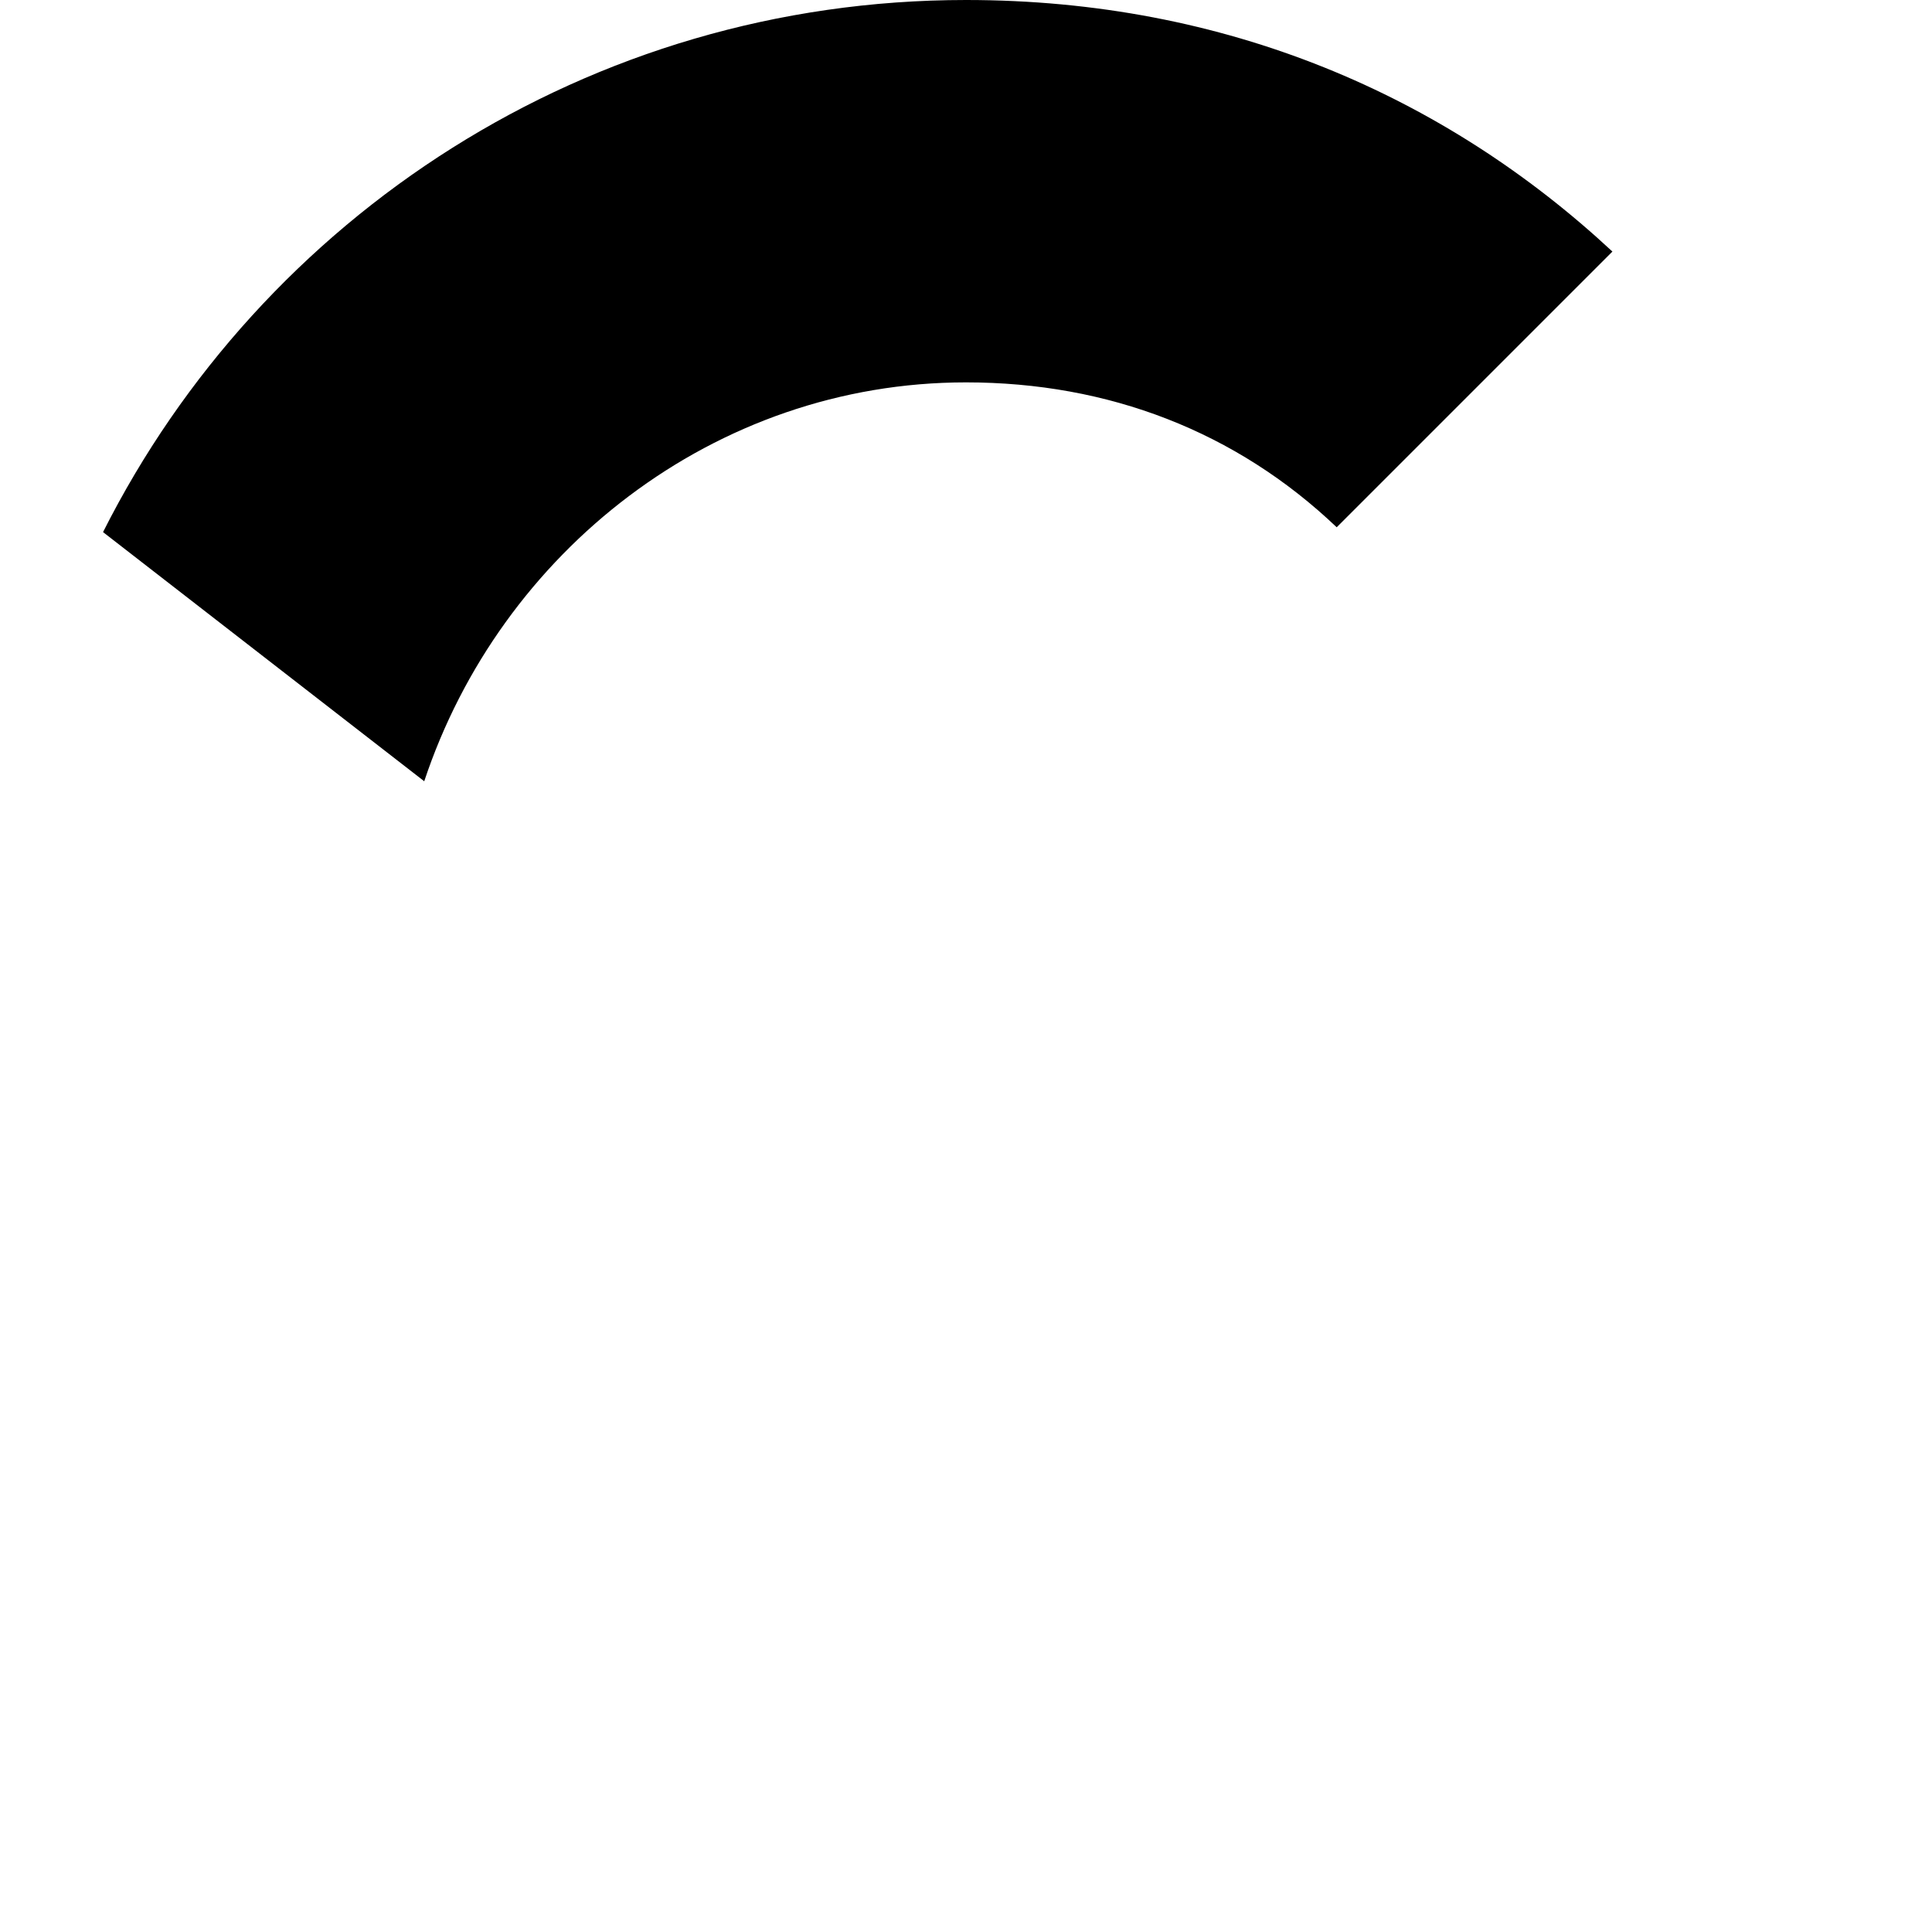
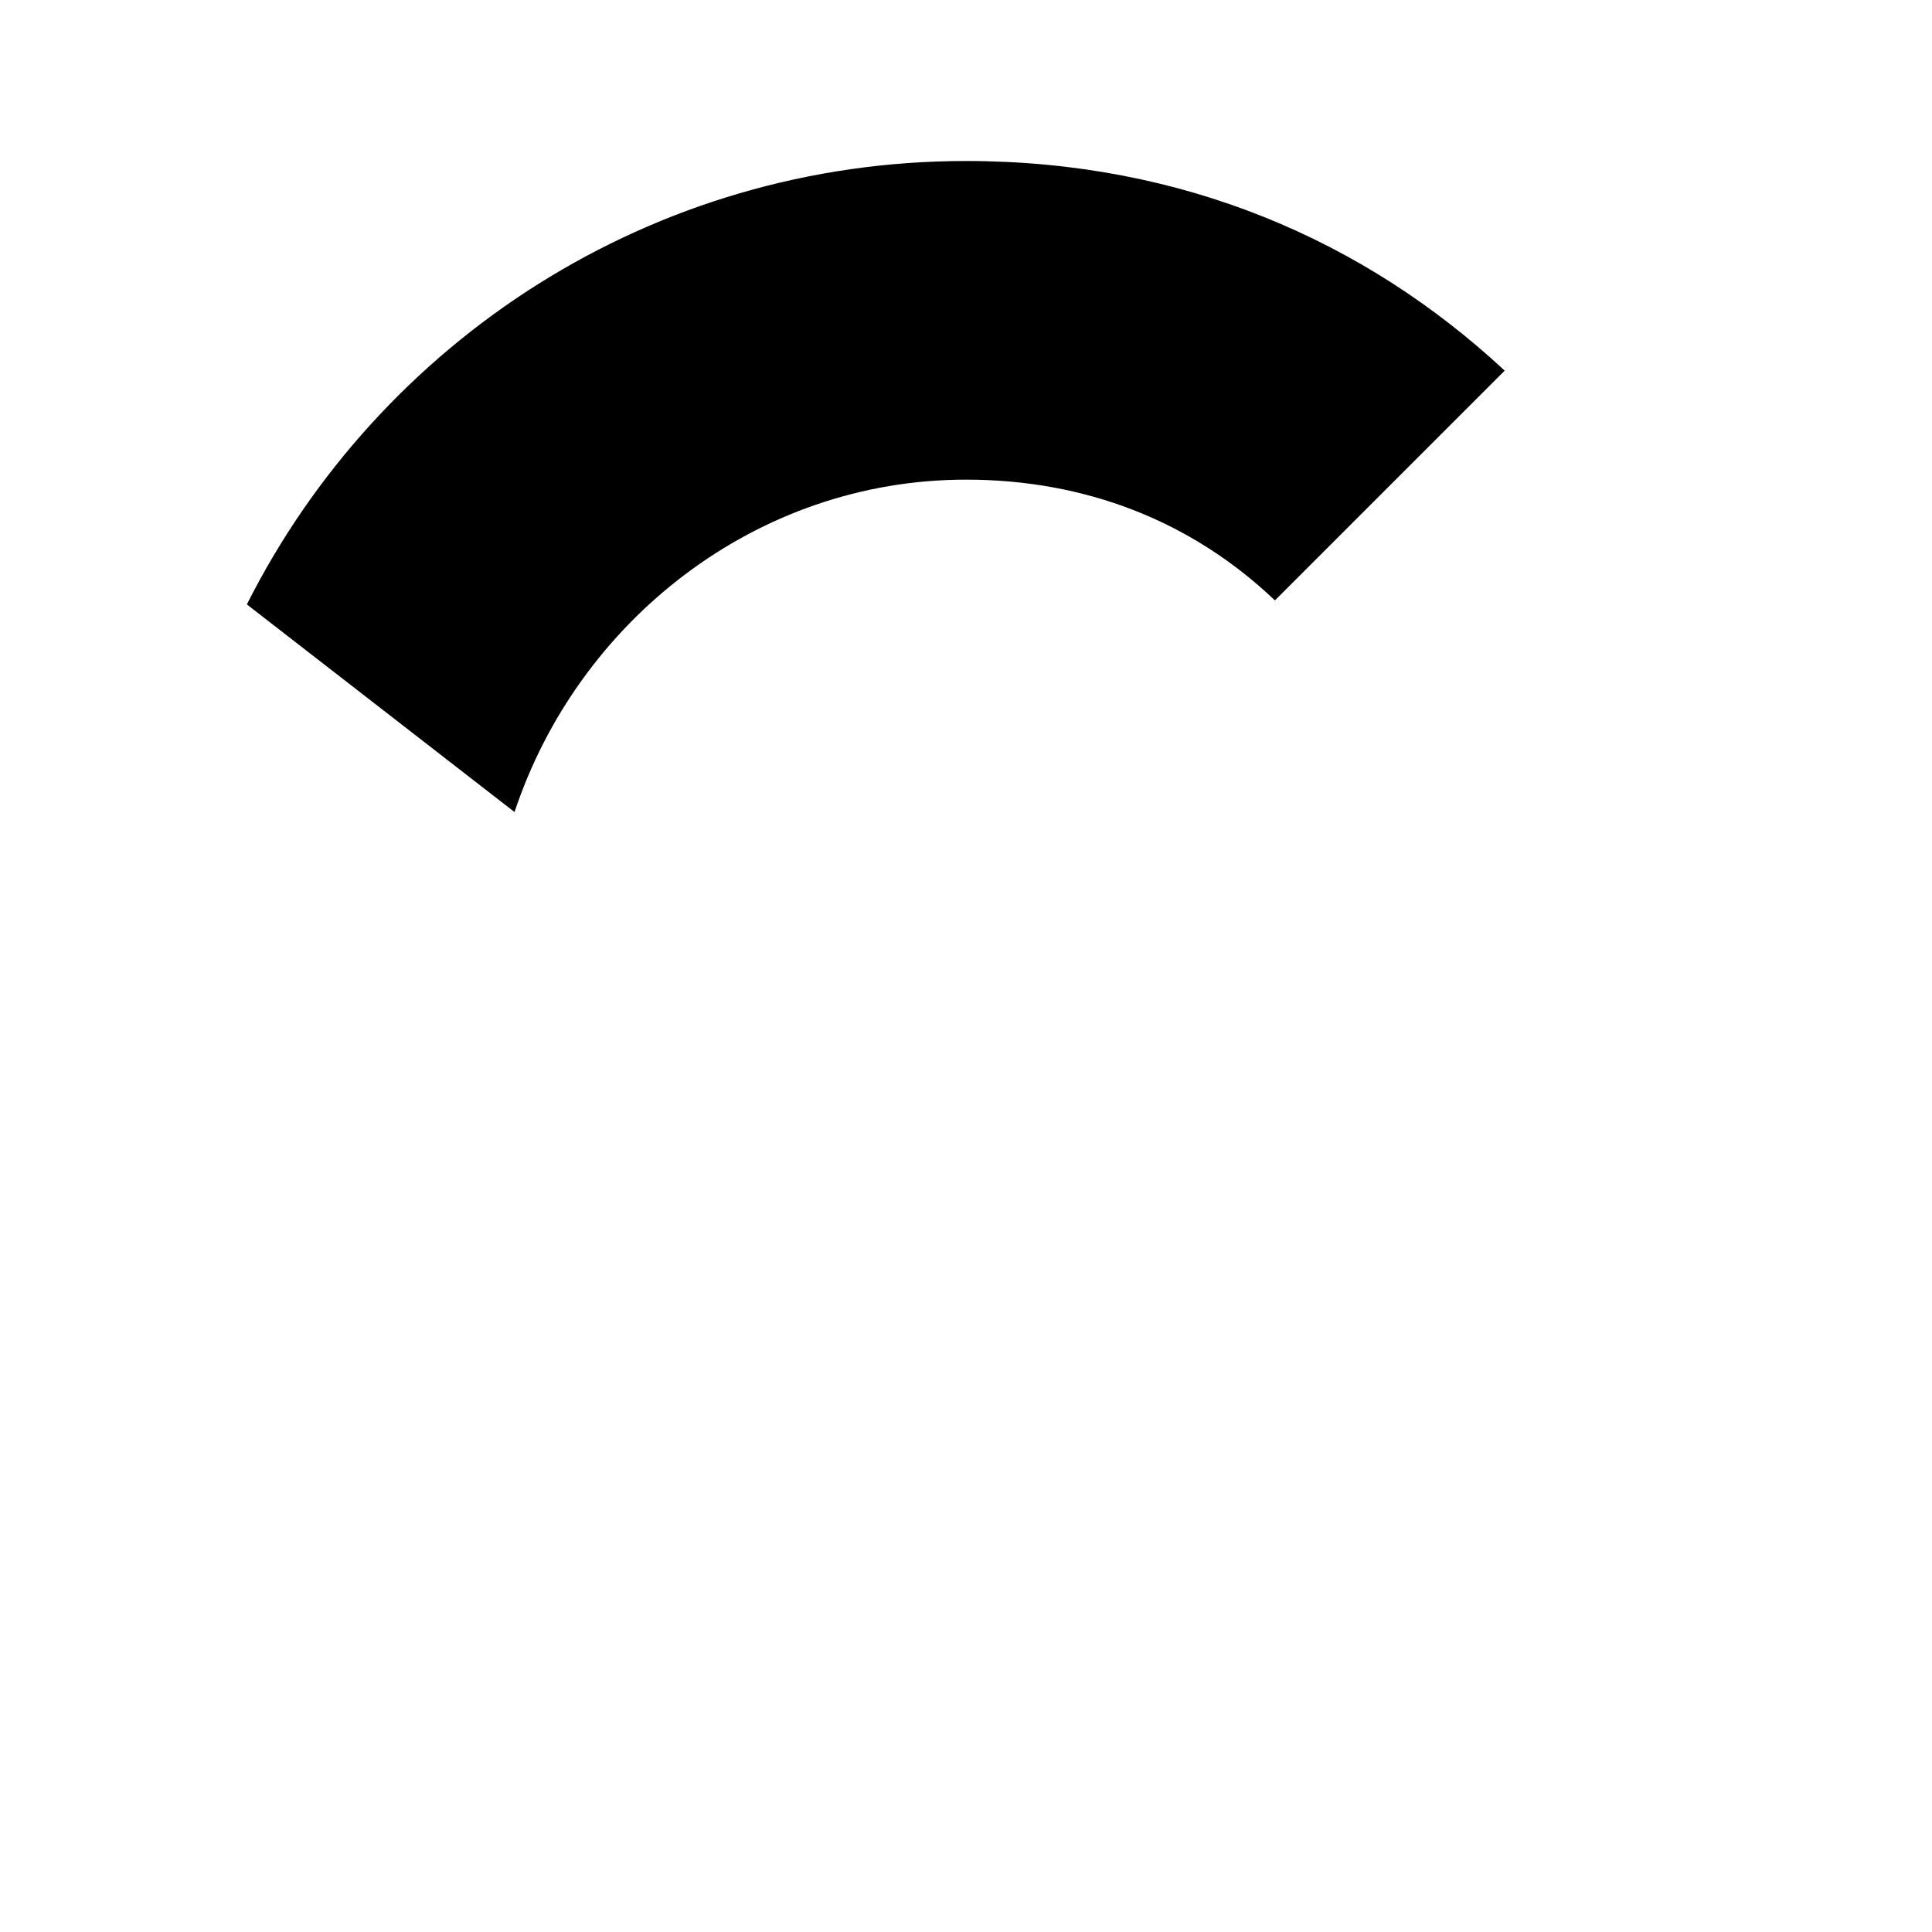
<svg xmlns="http://www.w3.org/2000/svg" width="48" height="48" viewBox="0 0 48 48">
-   <path d="M24 9.5c3.54 0 6.71 1.22 9.21 3.6l6.85-6.85C35.9 2.38 30.47 0 24 0 14.62 0 6.51 5.38 2.56 13.22l7.98 6.19C12.43 13.72 17.74 9.5 24 9.5z" fill="currentColor" />
+   <g transform="translate(4 4) scale(0.833333)">
+     <path d="M24 9.5c3.54 0 6.71 1.22 9.21 3.6l6.85-6.85C35.9 2.38 30.47 0 24 0 14.62 0 6.51 5.38 2.56 13.22l7.98 6.19C12.43 13.72 17.74 9.5 24 9.5z" fill="currentColor" />
+   </g>
</svg>
